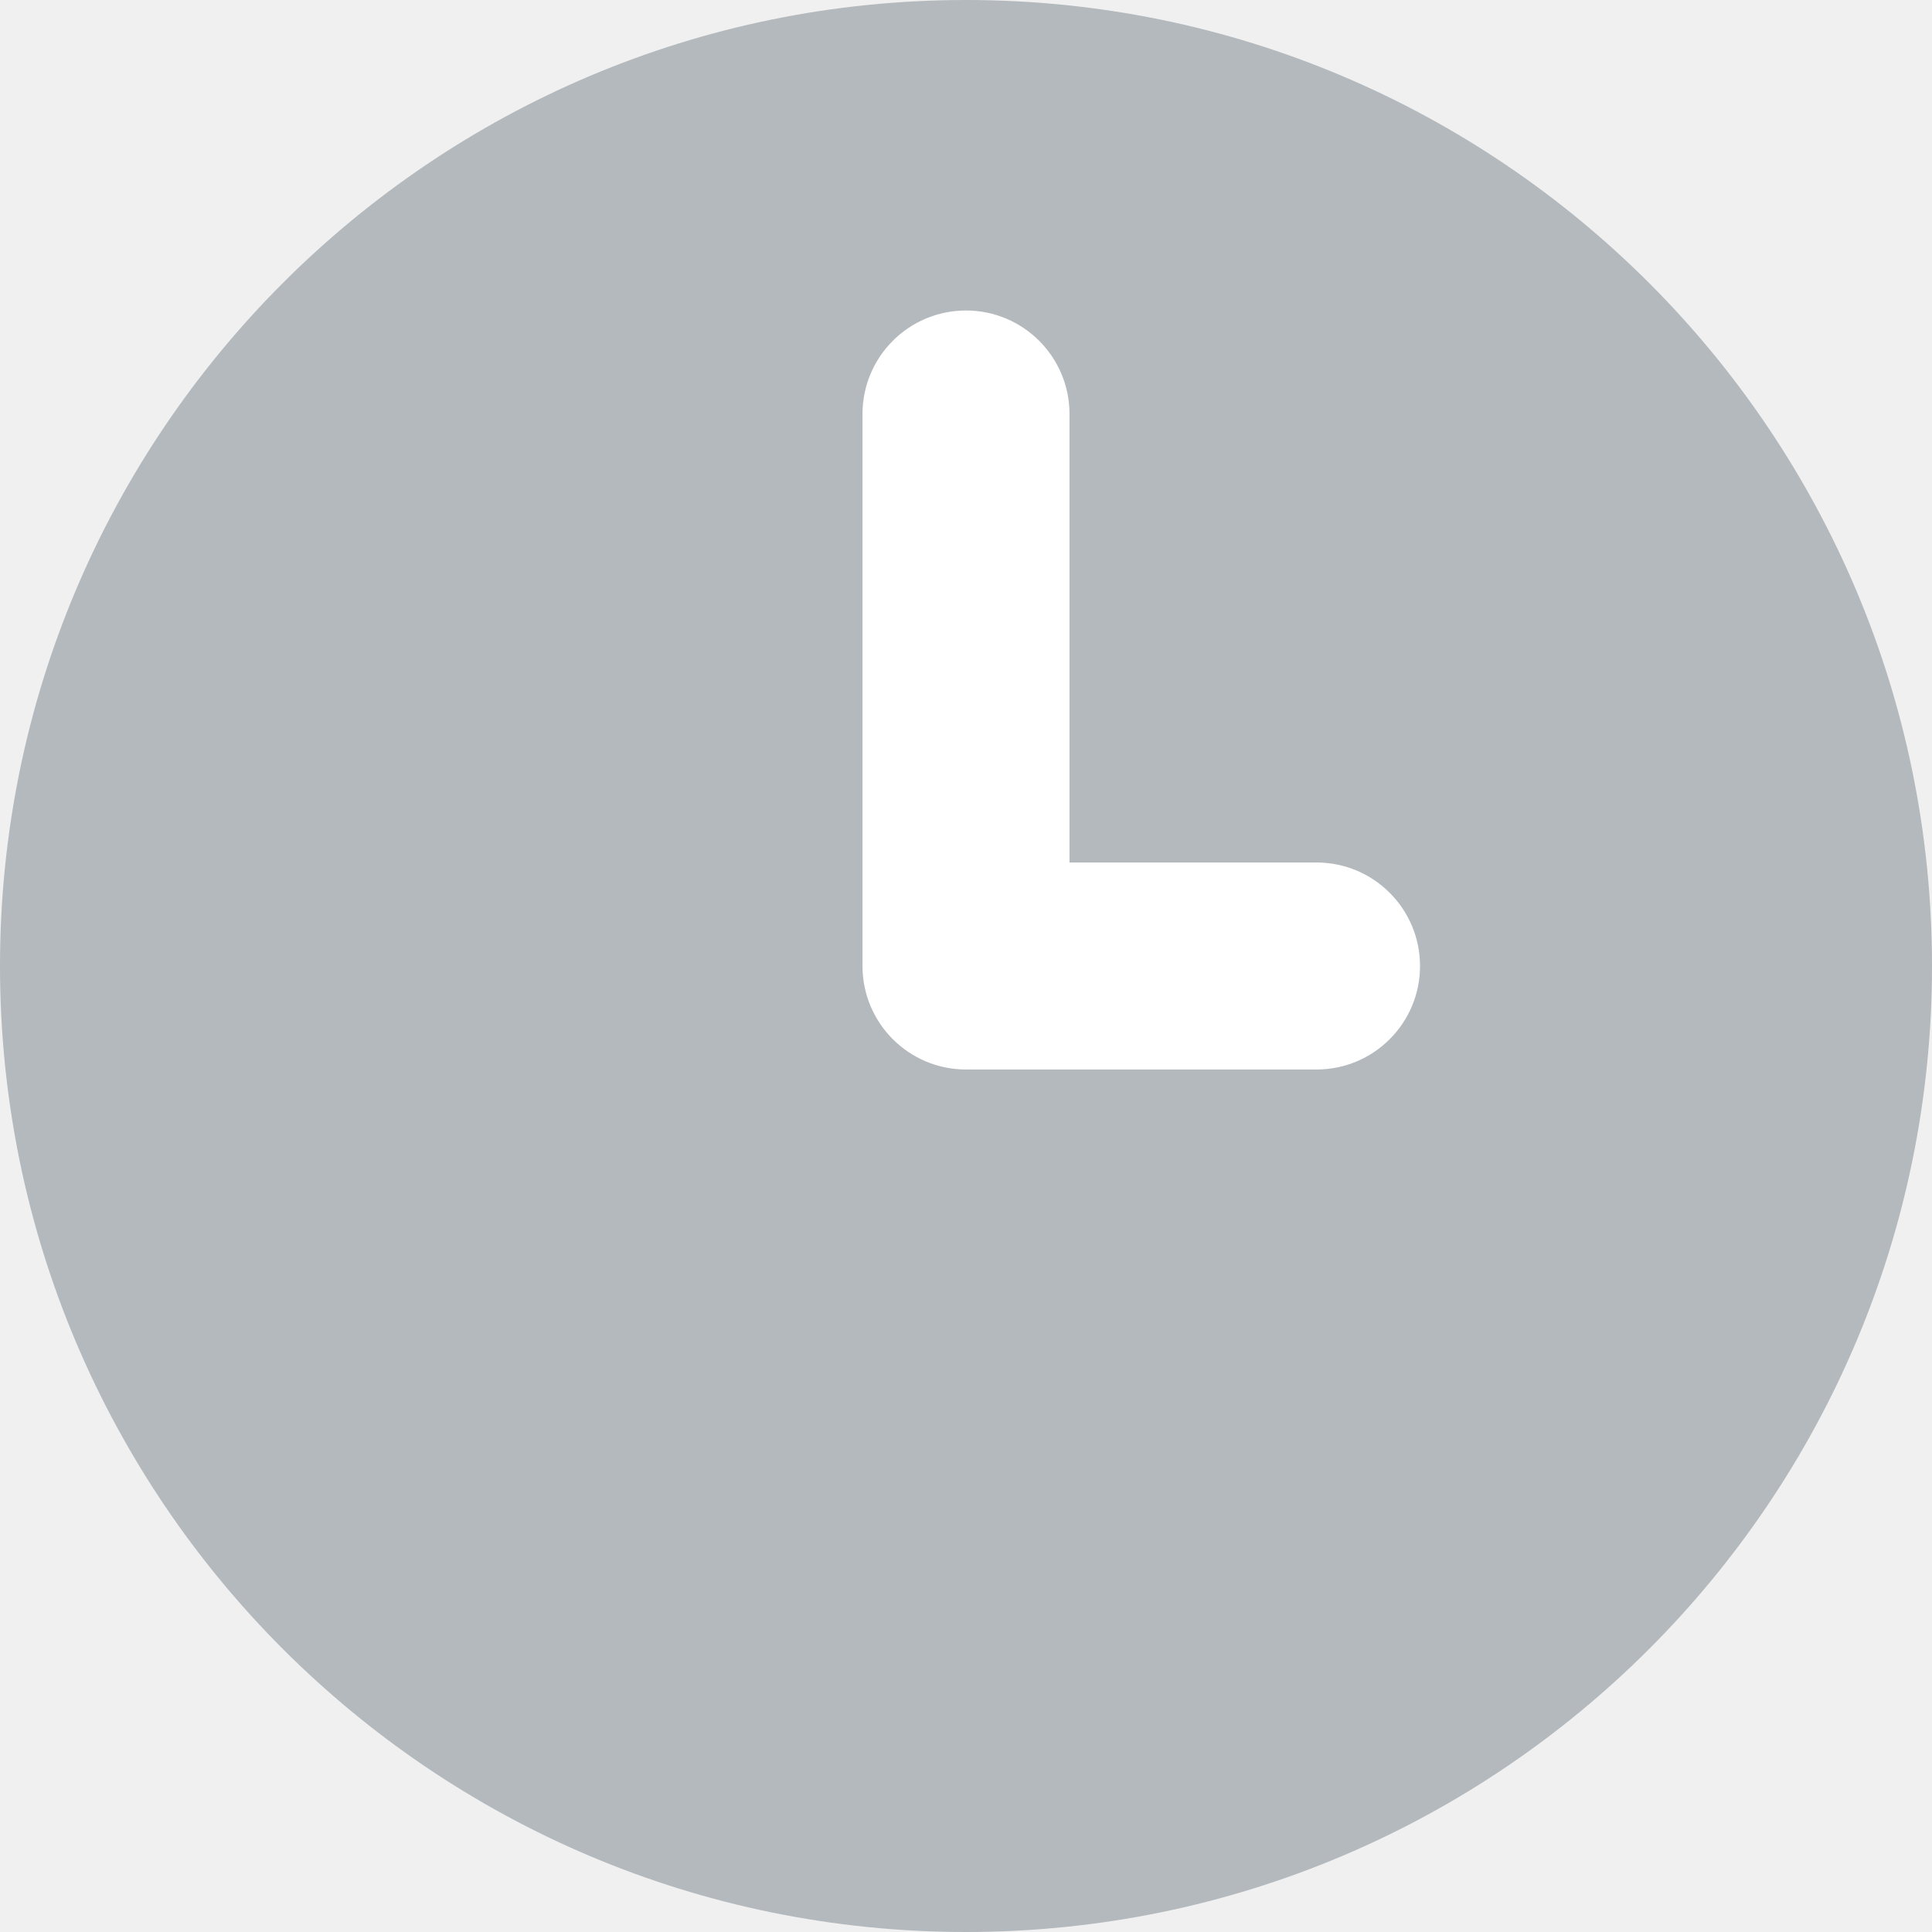
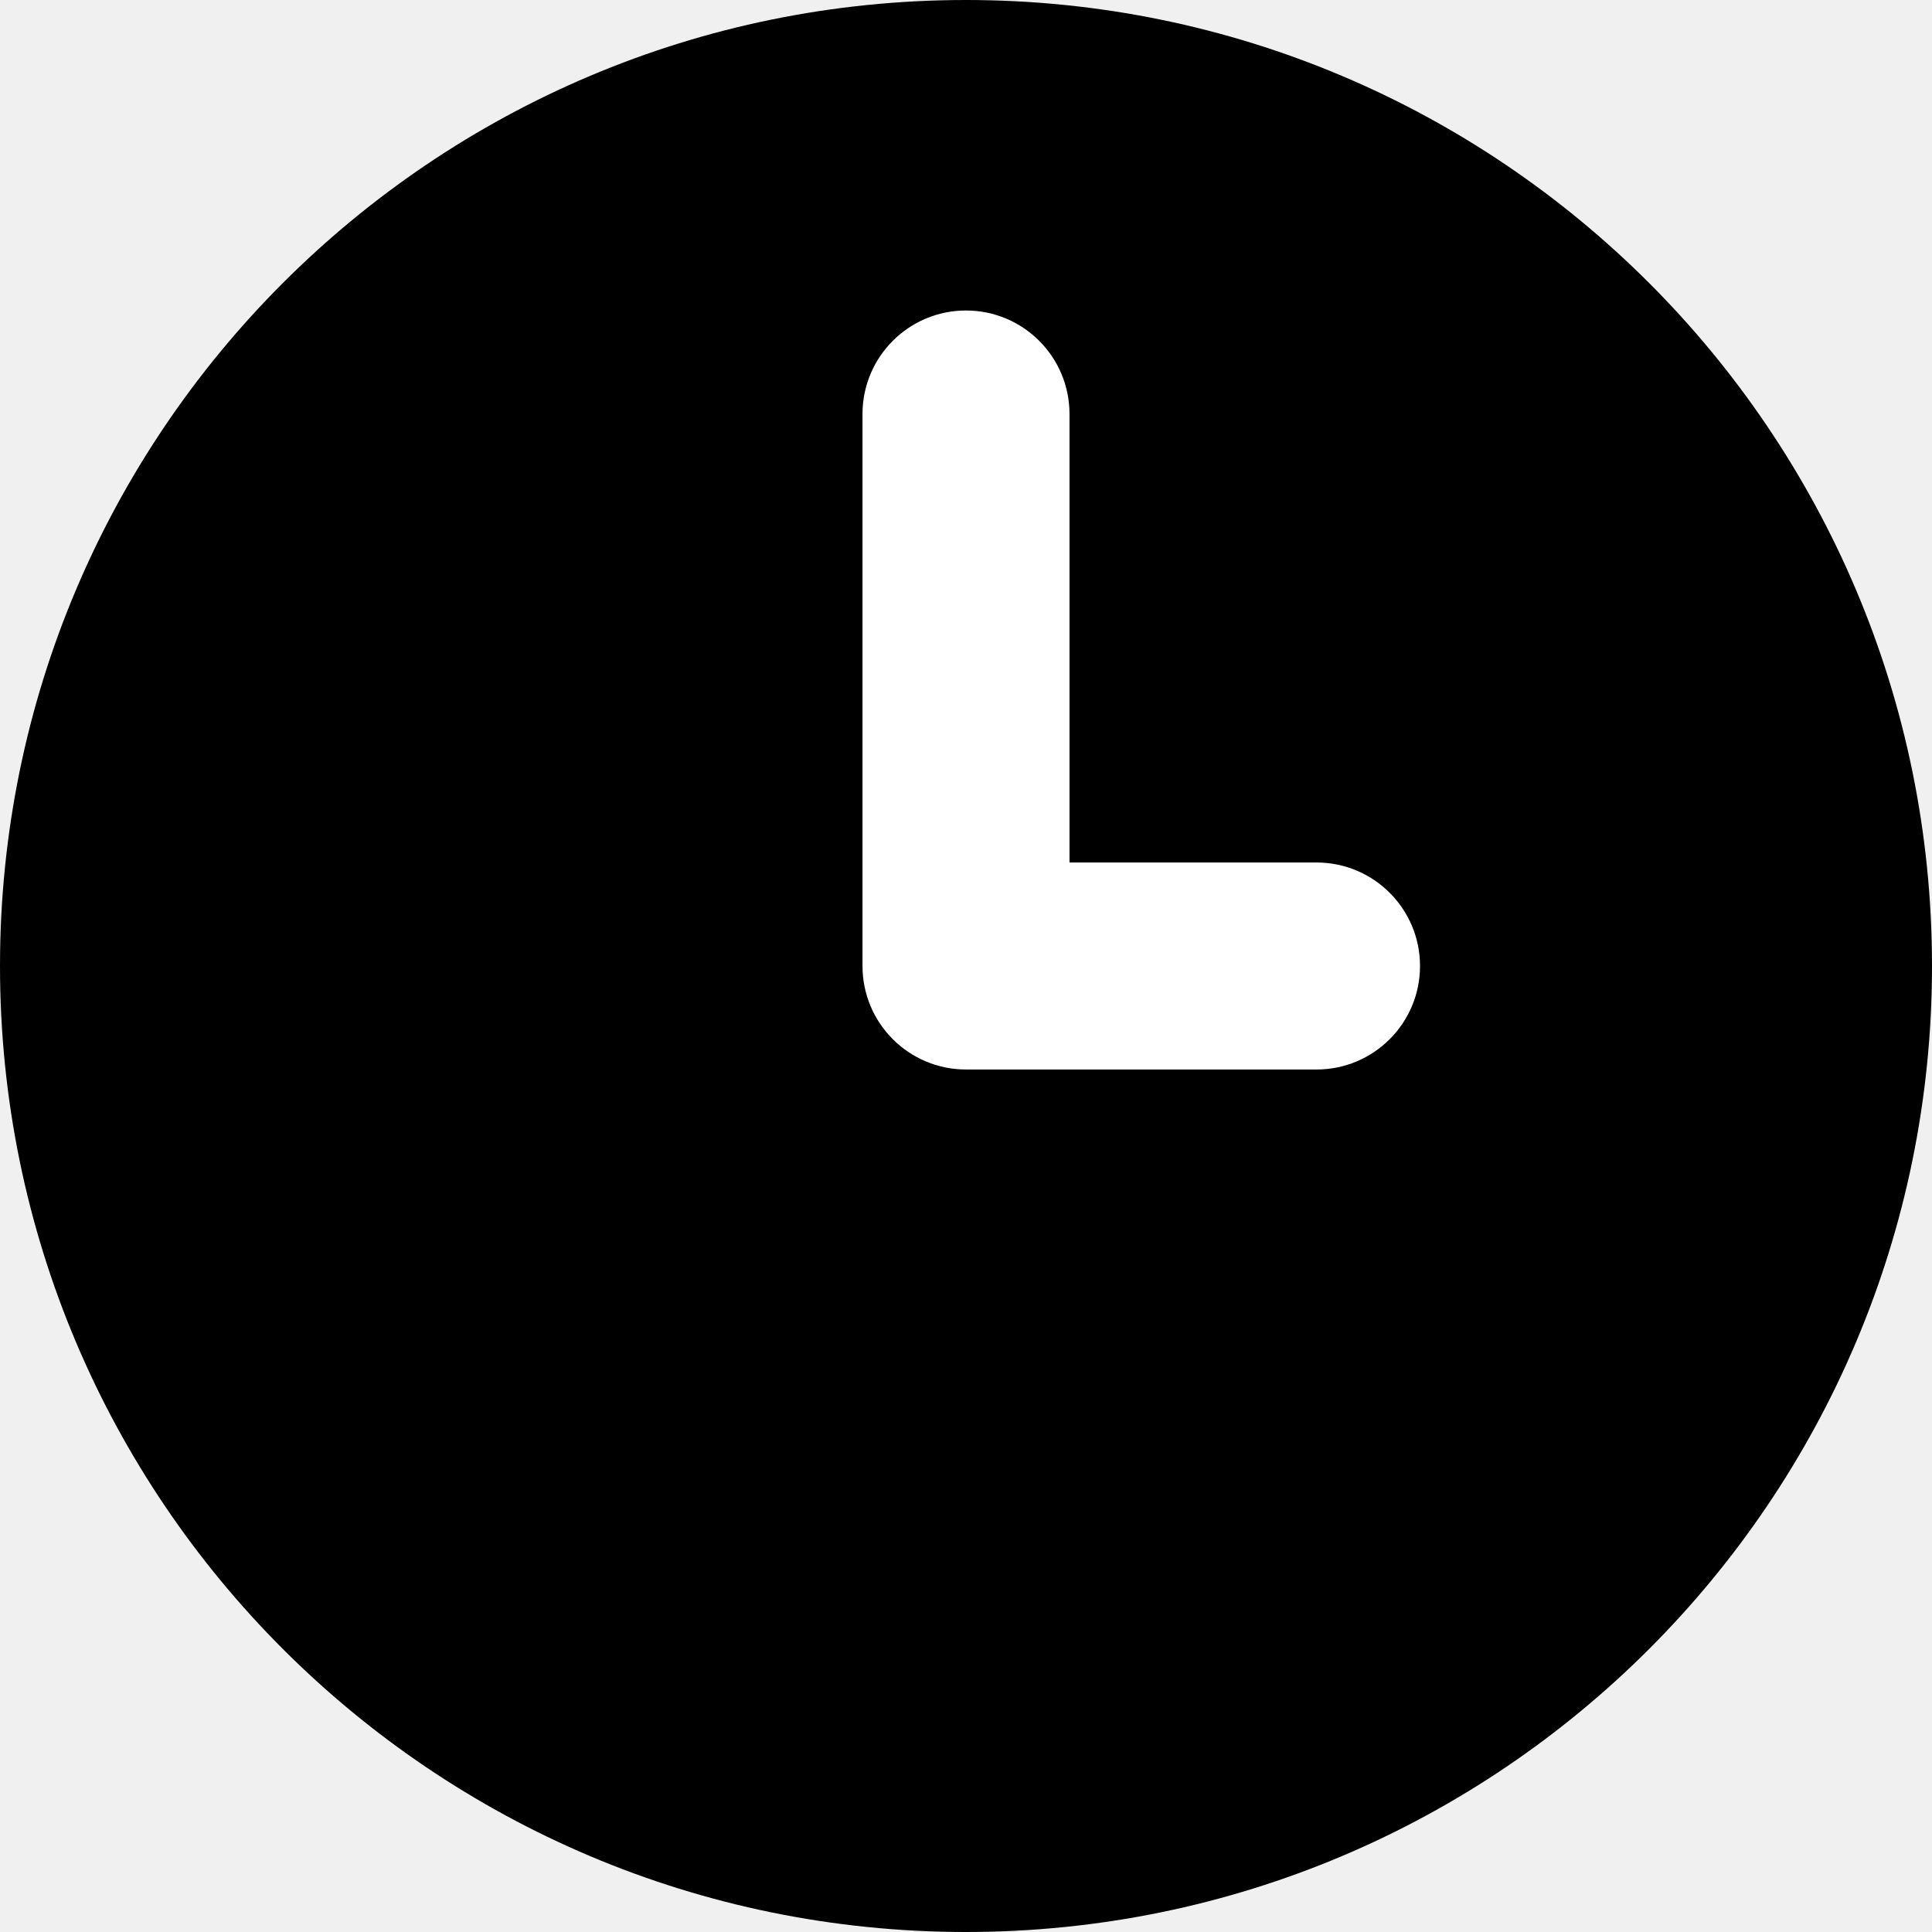
<svg xmlns="http://www.w3.org/2000/svg" viewBox="0 0 28 28">
  <g data-name="レイヤー 2">
    <g data-name="レイヤー 1">
-       <circle cx="14" cy="14" r="14" fill="#b4b9bd" />
+       <circle cx="14" cy="14" r="14" />
      <path d="M19.08 15.5H14a1.5 1.5 0 01-1.5-1.5V6a1.5 1.5 0 013 0v6.5h3.58a1.5 1.5 0 010 3z" fill="#fff" />
    </g>
  </g>
</svg>
